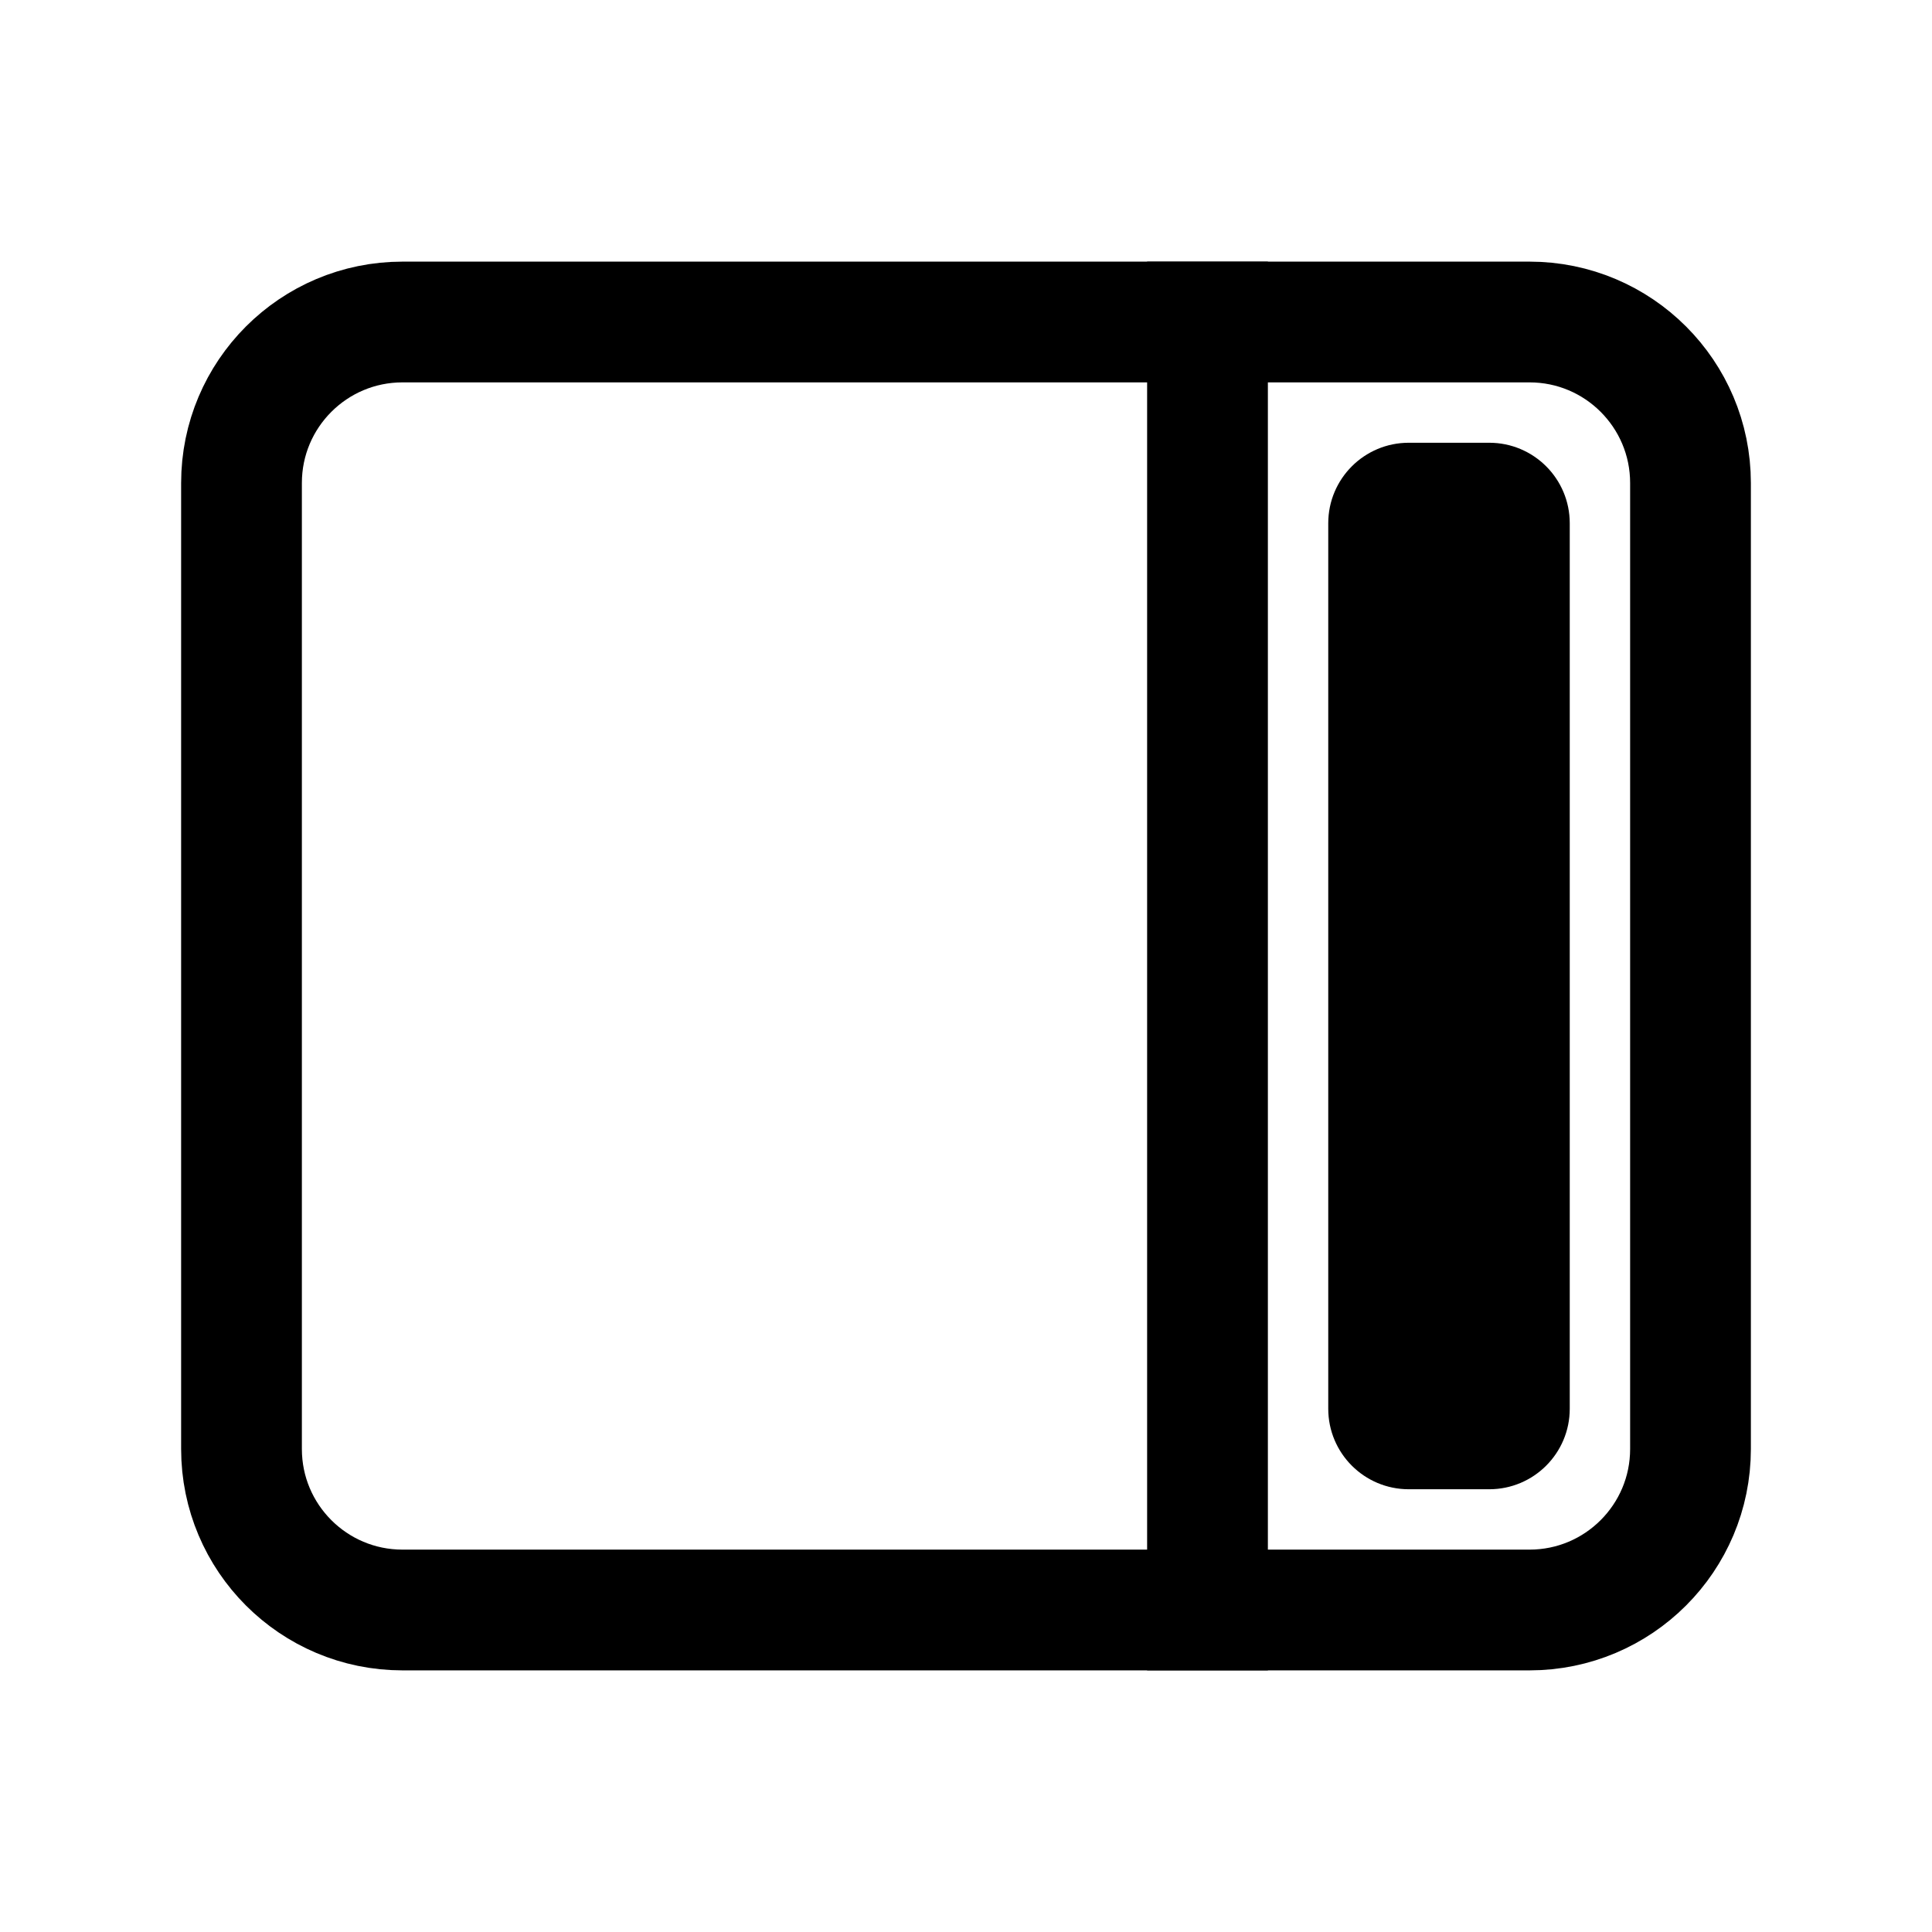
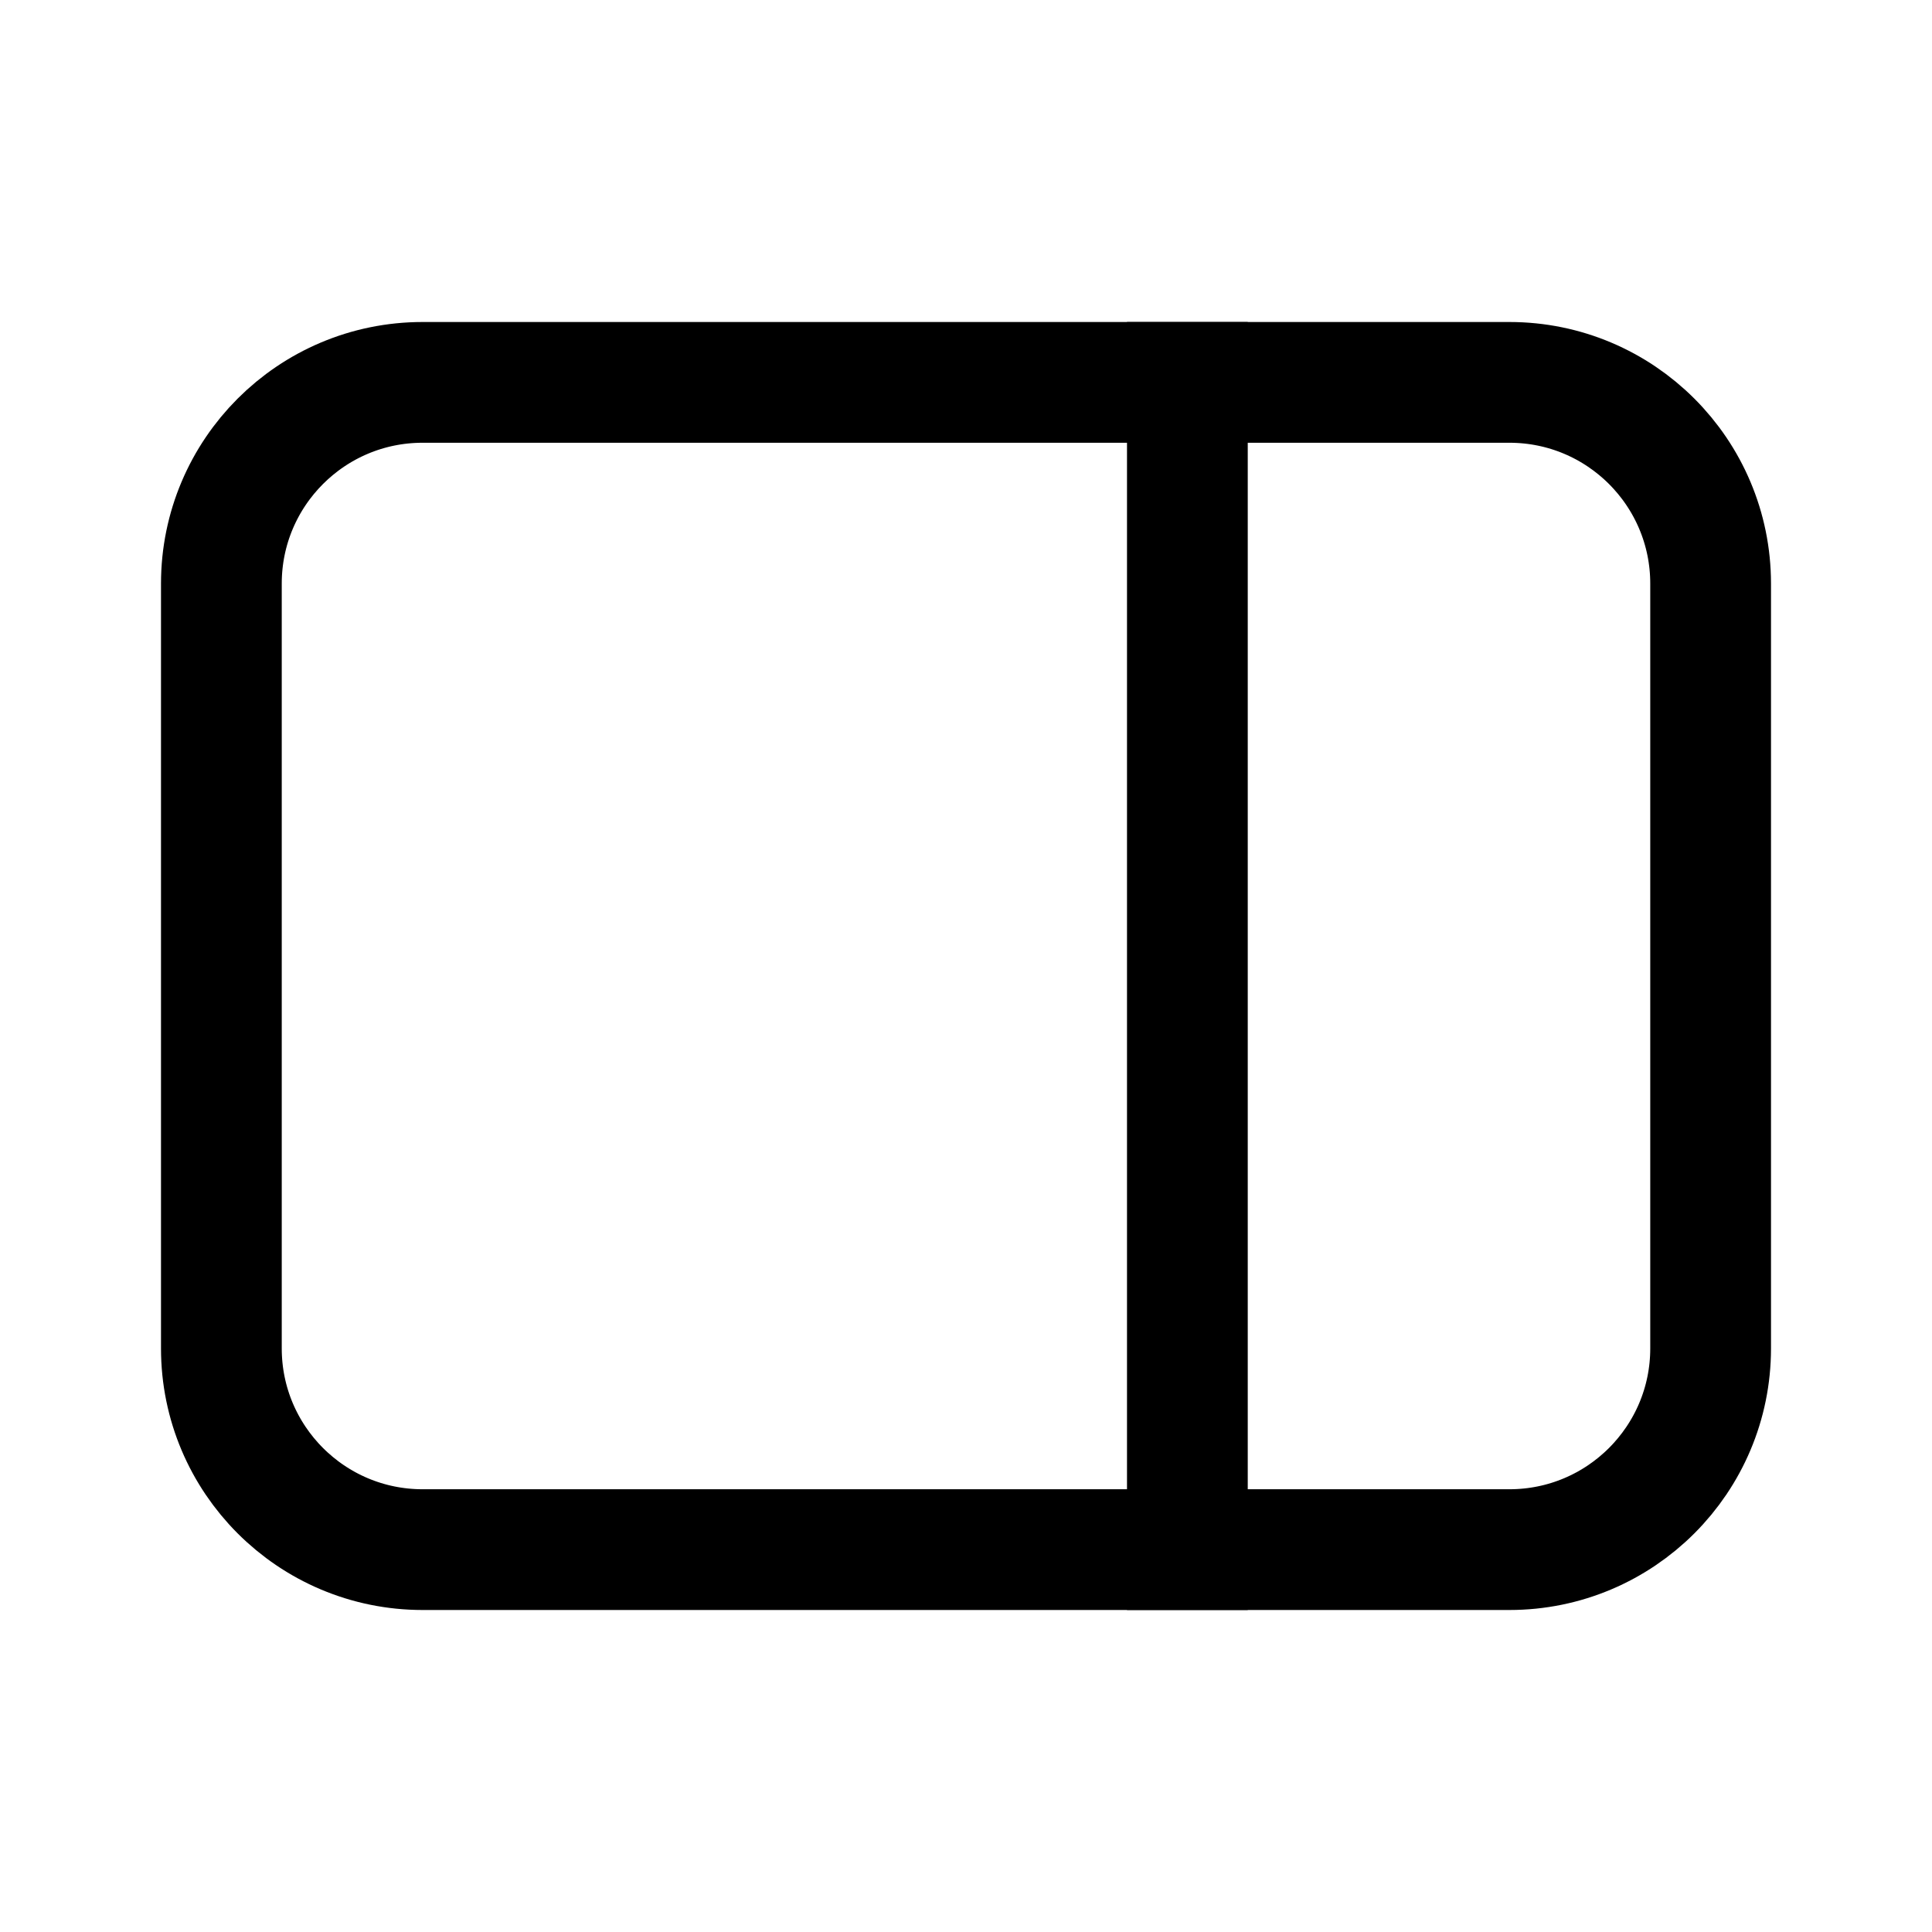
- <svg xmlns="http://www.w3.org/2000/svg" viewBox="0 0 24 24" fill="none" stroke="currentColor" stroke-width="1.5" stroke-linecap="square" stroke-linejoin="miter">
-   <rect x="3" y="4" width="18" height="16" rx="2" />
-   <path d="M15 4v16" />
-   <rect x="16.5" y="5.5" width="3" height="13" rx="1" fill="currentColor" stroke="none" />
+ <svg xmlns="http://www.w3.org/2000/svg" viewBox="0 0 24 24" fill="none" stroke="currentColor" stroke-width="1.5" stroke-linecap="square" stroke-linejoin="round">
+   <rect x="2.75" y="4.75" width="18.5" height="14.5" rx="2.5" />
+   <path d="M14.75 4.75v14.5" />
</svg>
